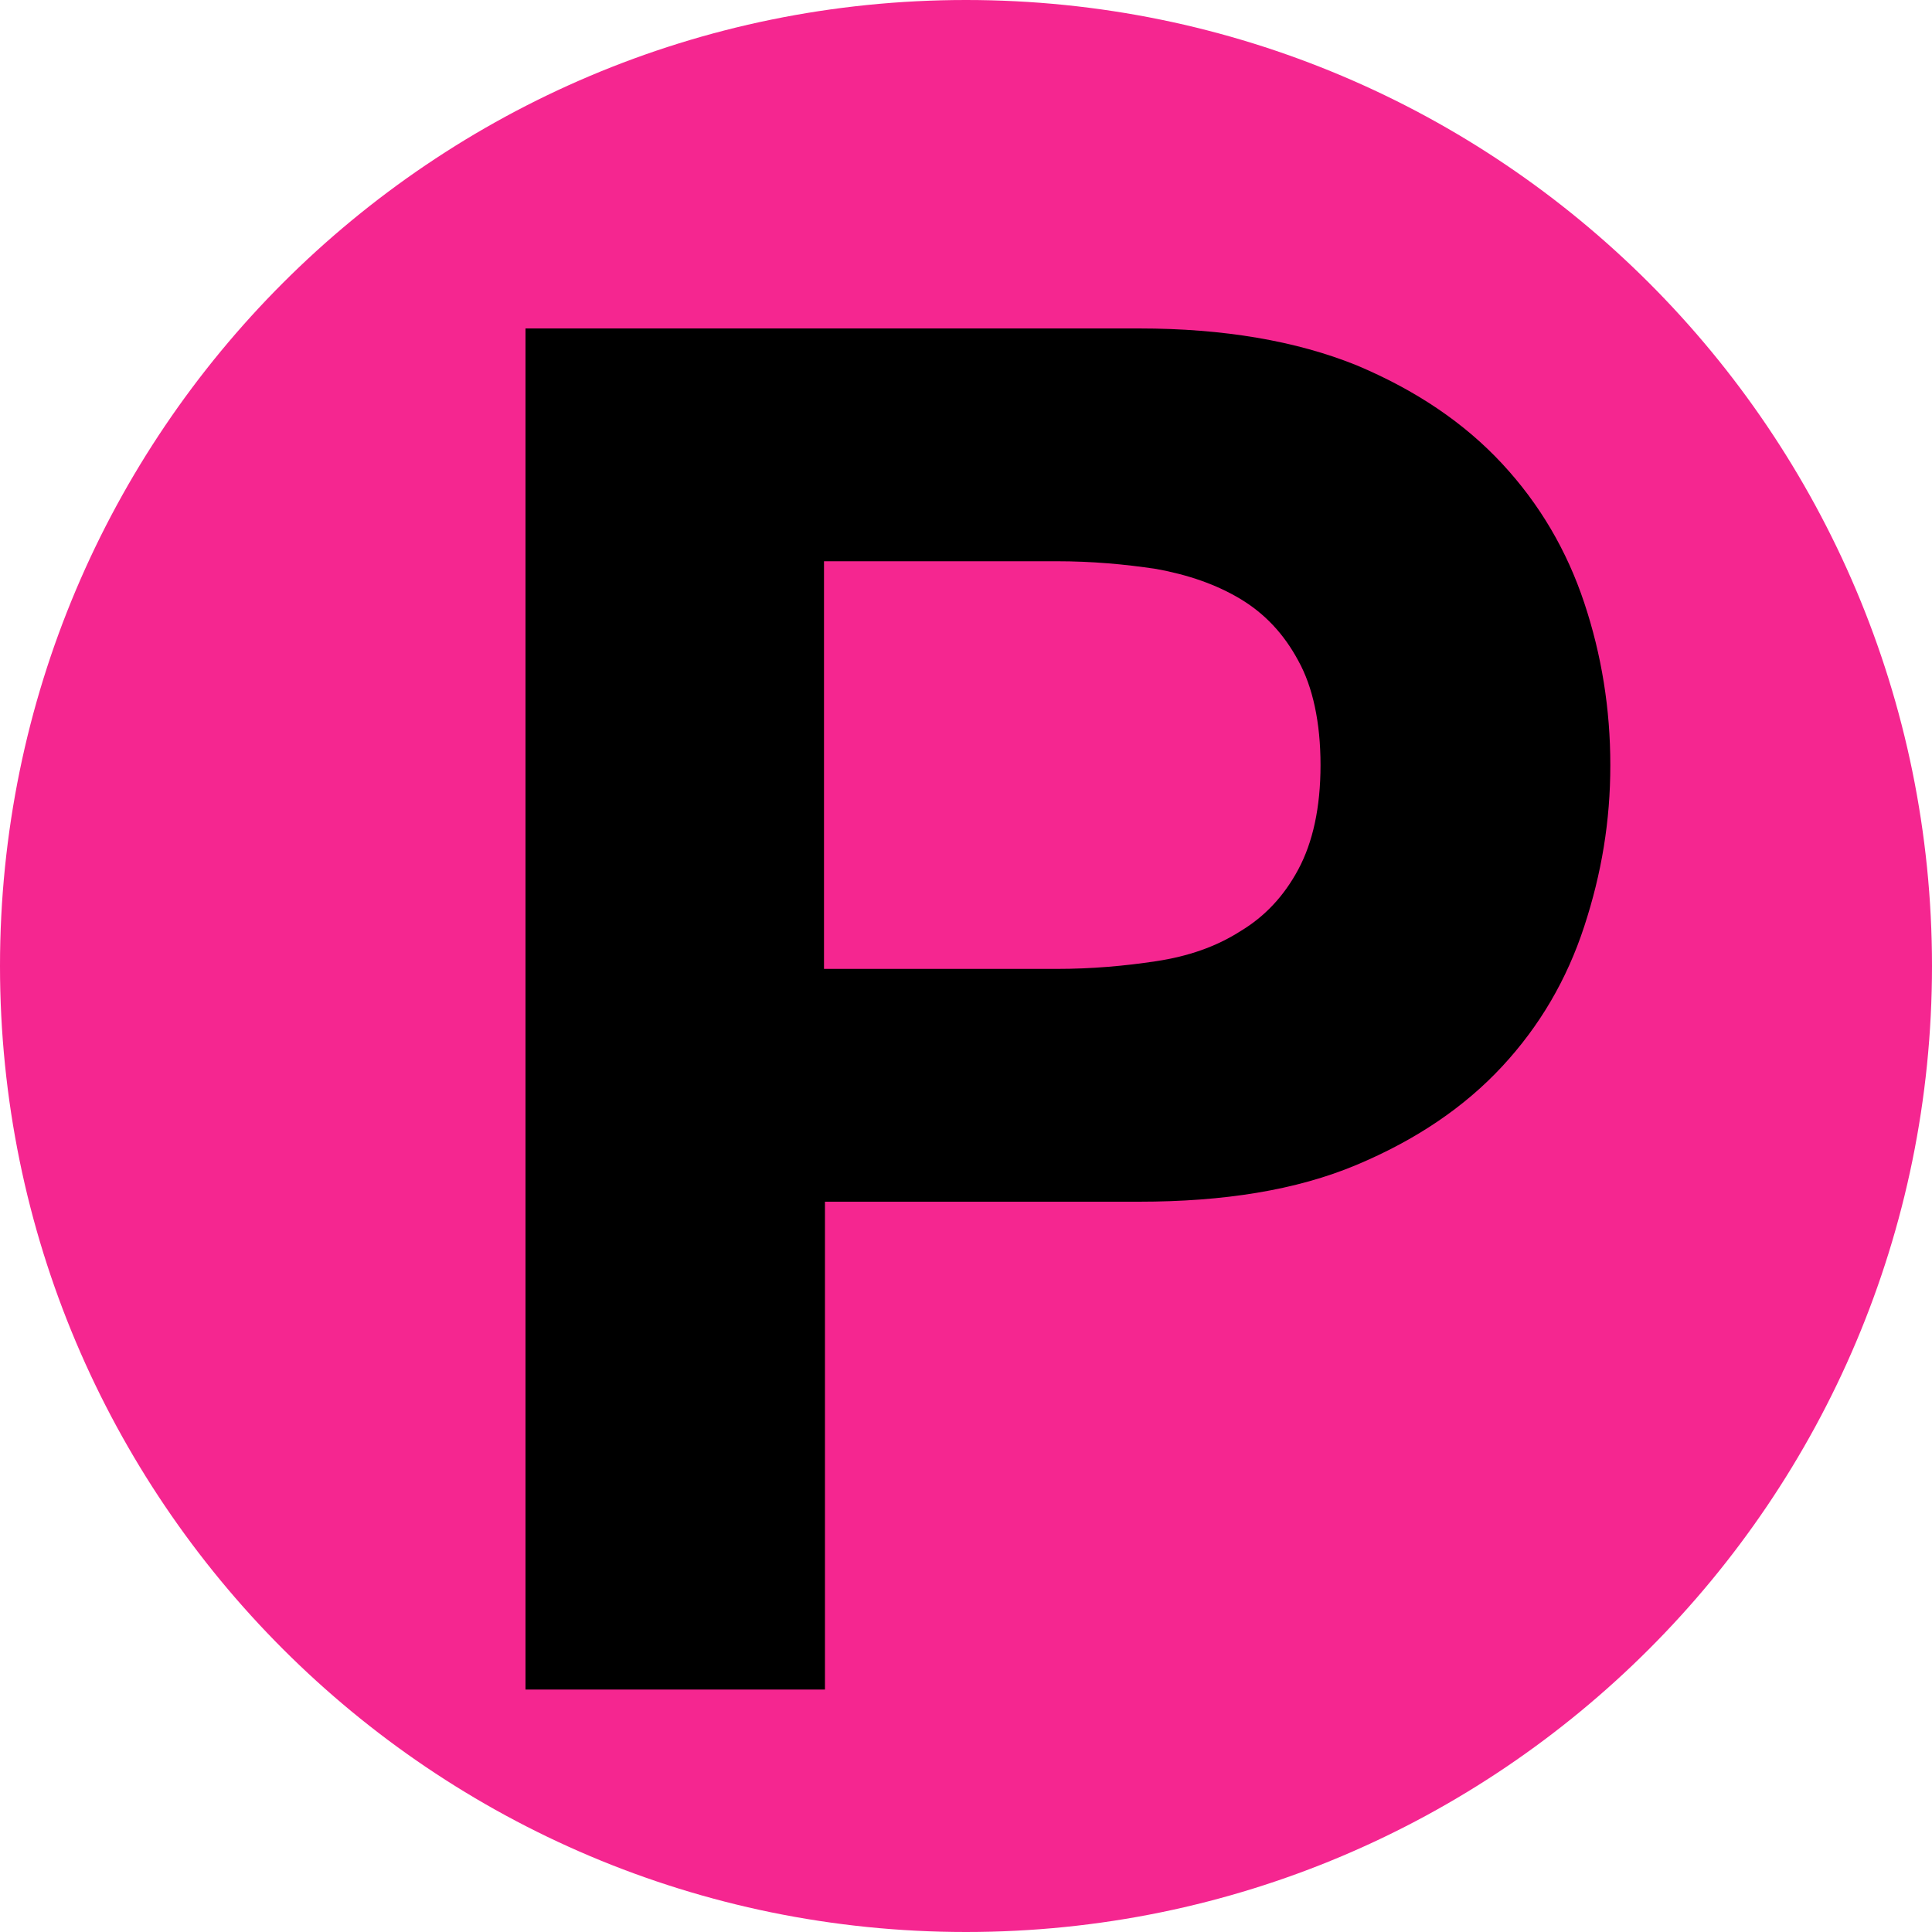
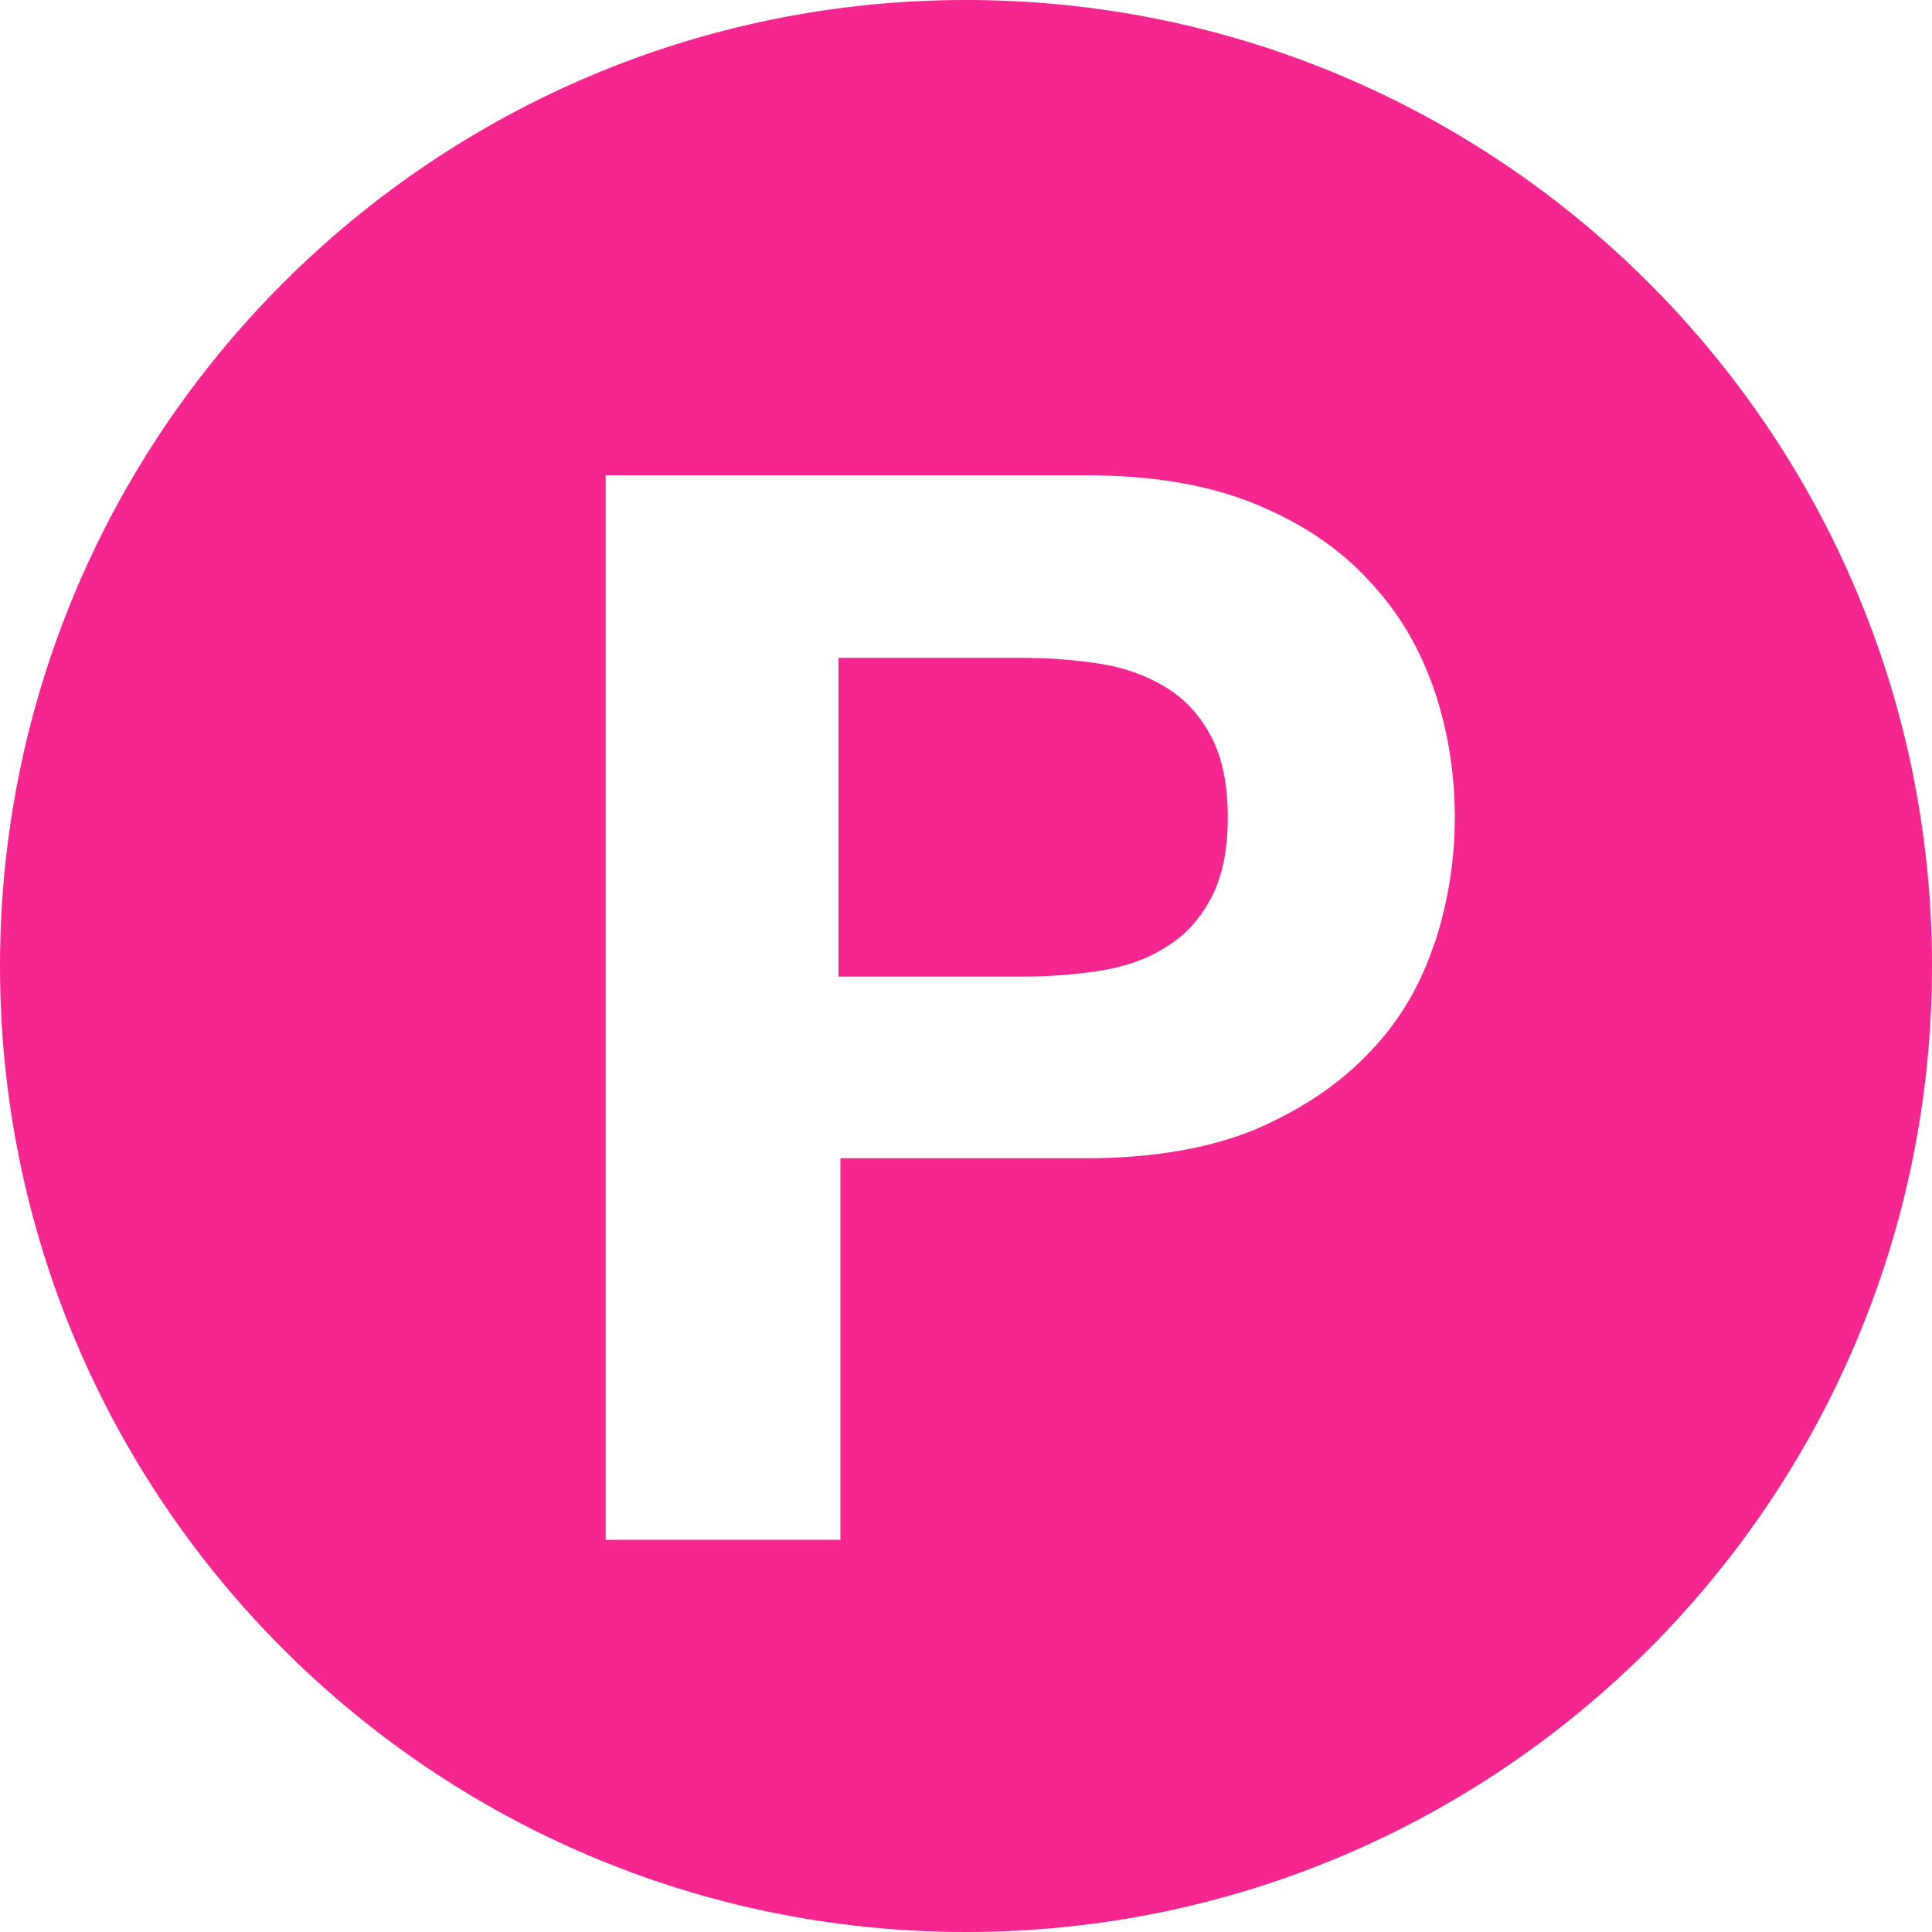
<svg xmlns="http://www.w3.org/2000/svg" id="Ebene_1" version="1.1" viewBox="0 0 200 200">
  <defs>
    <style>
      .st0 {
        fill: #f52690;
      }
    </style>
  </defs>
-   <circle class="st0" cx="100" cy="100" r="100" />
-   <path d="M117.9,34c8.8,0,16.3,1.3,22.5,3.8,6.2,2.6,11.2,6,15.1,10.2,3.9,4.2,6.7,9,8.5,14.4,1.8,5.4,2.7,11,2.7,16.8s-.9,11.2-2.7,16.7c-1.8,5.5-4.6,10.3-8.5,14.5-3.9,4.2-8.9,7.6-15.1,10.2-6.2,2.6-13.7,3.8-22.5,3.8h-32.5v50.5h-31V34h63.5ZM109.4,100.3c3.6,0,7-.3,10.3-.8,3.3-.5,6.2-1.5,8.7-3.1,2.5-1.5,4.5-3.6,6-6.4,1.5-2.8,2.3-6.4,2.3-10.8s-.8-8.1-2.3-10.8c-1.5-2.8-3.5-4.9-6-6.4-2.5-1.5-5.4-2.5-8.7-3.1-3.3-.5-6.7-.8-10.3-.8h-24.1v42.2h24.1Z" />
+   <path class="st0" d="M120.6,71.1c-2-1.2-4.2-2-6.8-2.4-2.6-.4-5.2-.6-8.1-.6h-18.9v33h18.9c2.8,0,5.5-.2,8.1-.6s4.9-1.2,6.8-2.4c2-1.2,3.5-2.8,4.7-5s1.8-5,1.8-8.5-.6-6.3-1.8-8.5c-1.2-2.2-2.7-3.8-4.7-5Z" />
+   <path class="st0" d="M100,0C44.8,0,0,44.8,0,100s44.8,100,100,100,100-44.8,100-100S155.2,0,100,0ZM148.5,97.6c-1.4,4.3-3.6,8.1-6.7,11.3-3.1,3.3-7,5.9-11.8,8-4.9,2-10.7,3-17.6,3h-25.4v39.5h-24.3V49.2h49.7c6.9,0,12.8,1,17.6,3,4.9,2,8.8,4.7,11.8,8,3.1,3.3,5.2,7,6.7,11.3,1.4,4.2,2.1,8.6,2.1,13.1s-.7,8.8-2.1,13.1Z" />
</svg>
